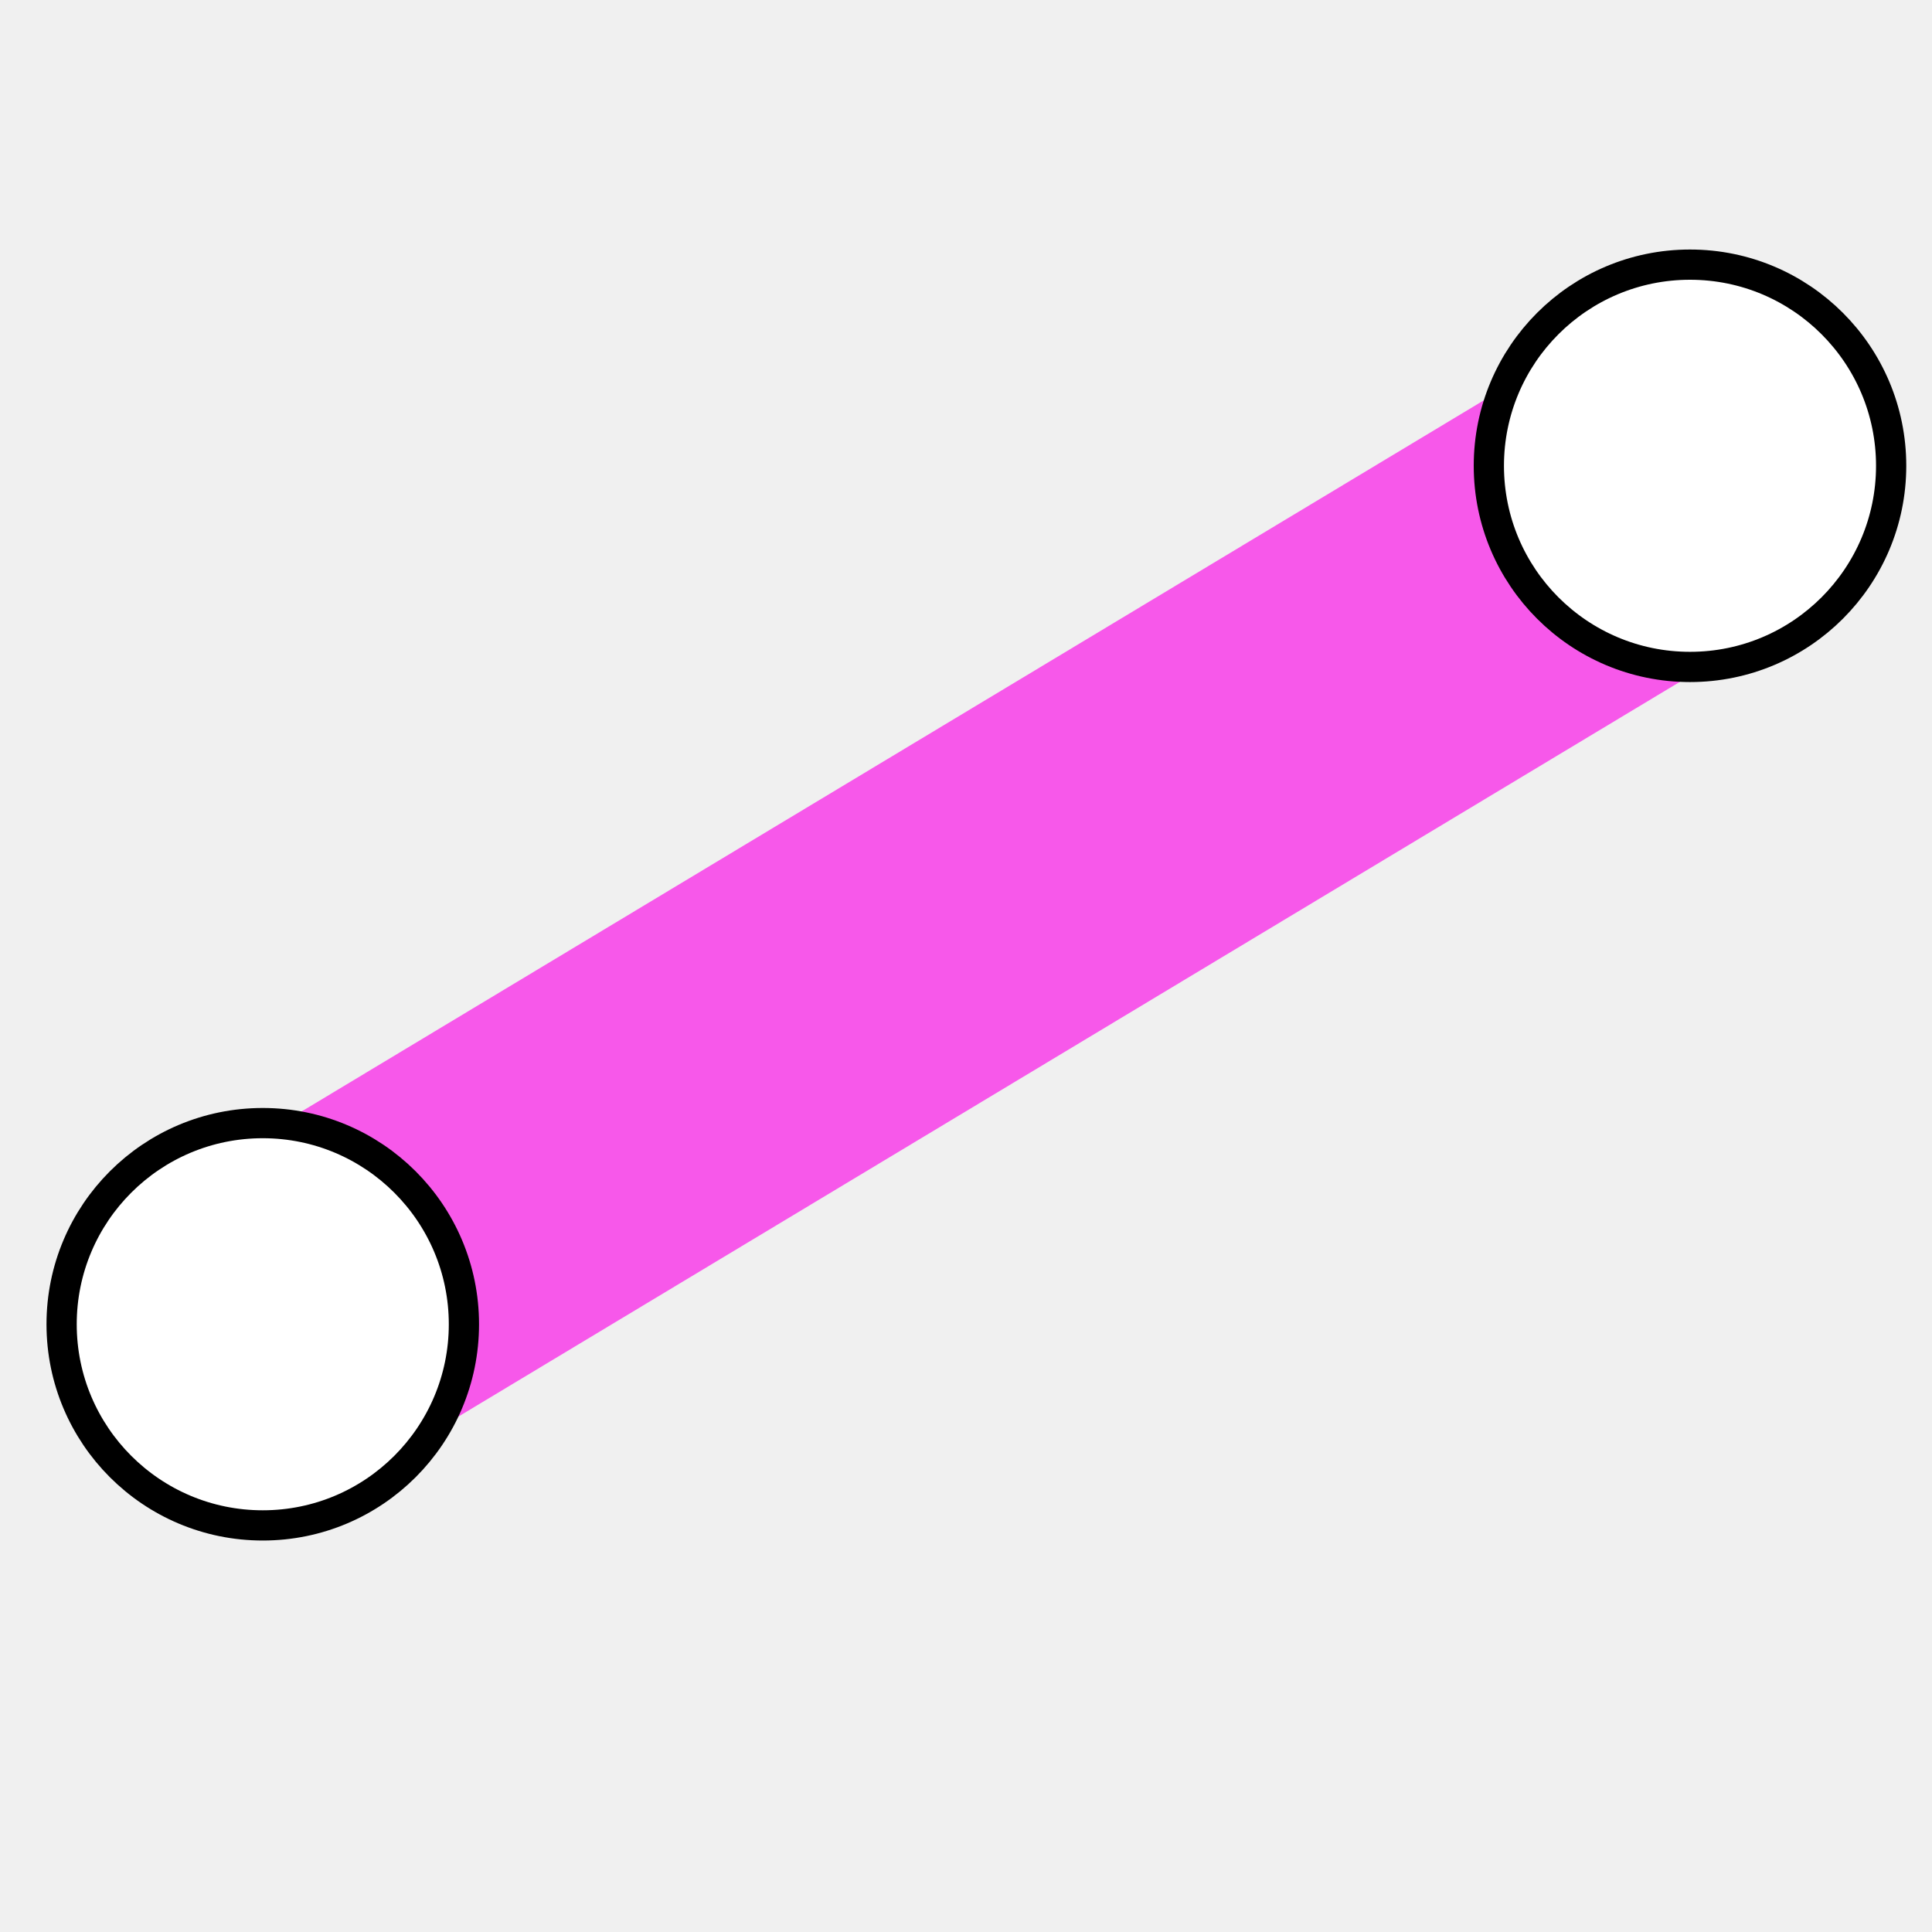
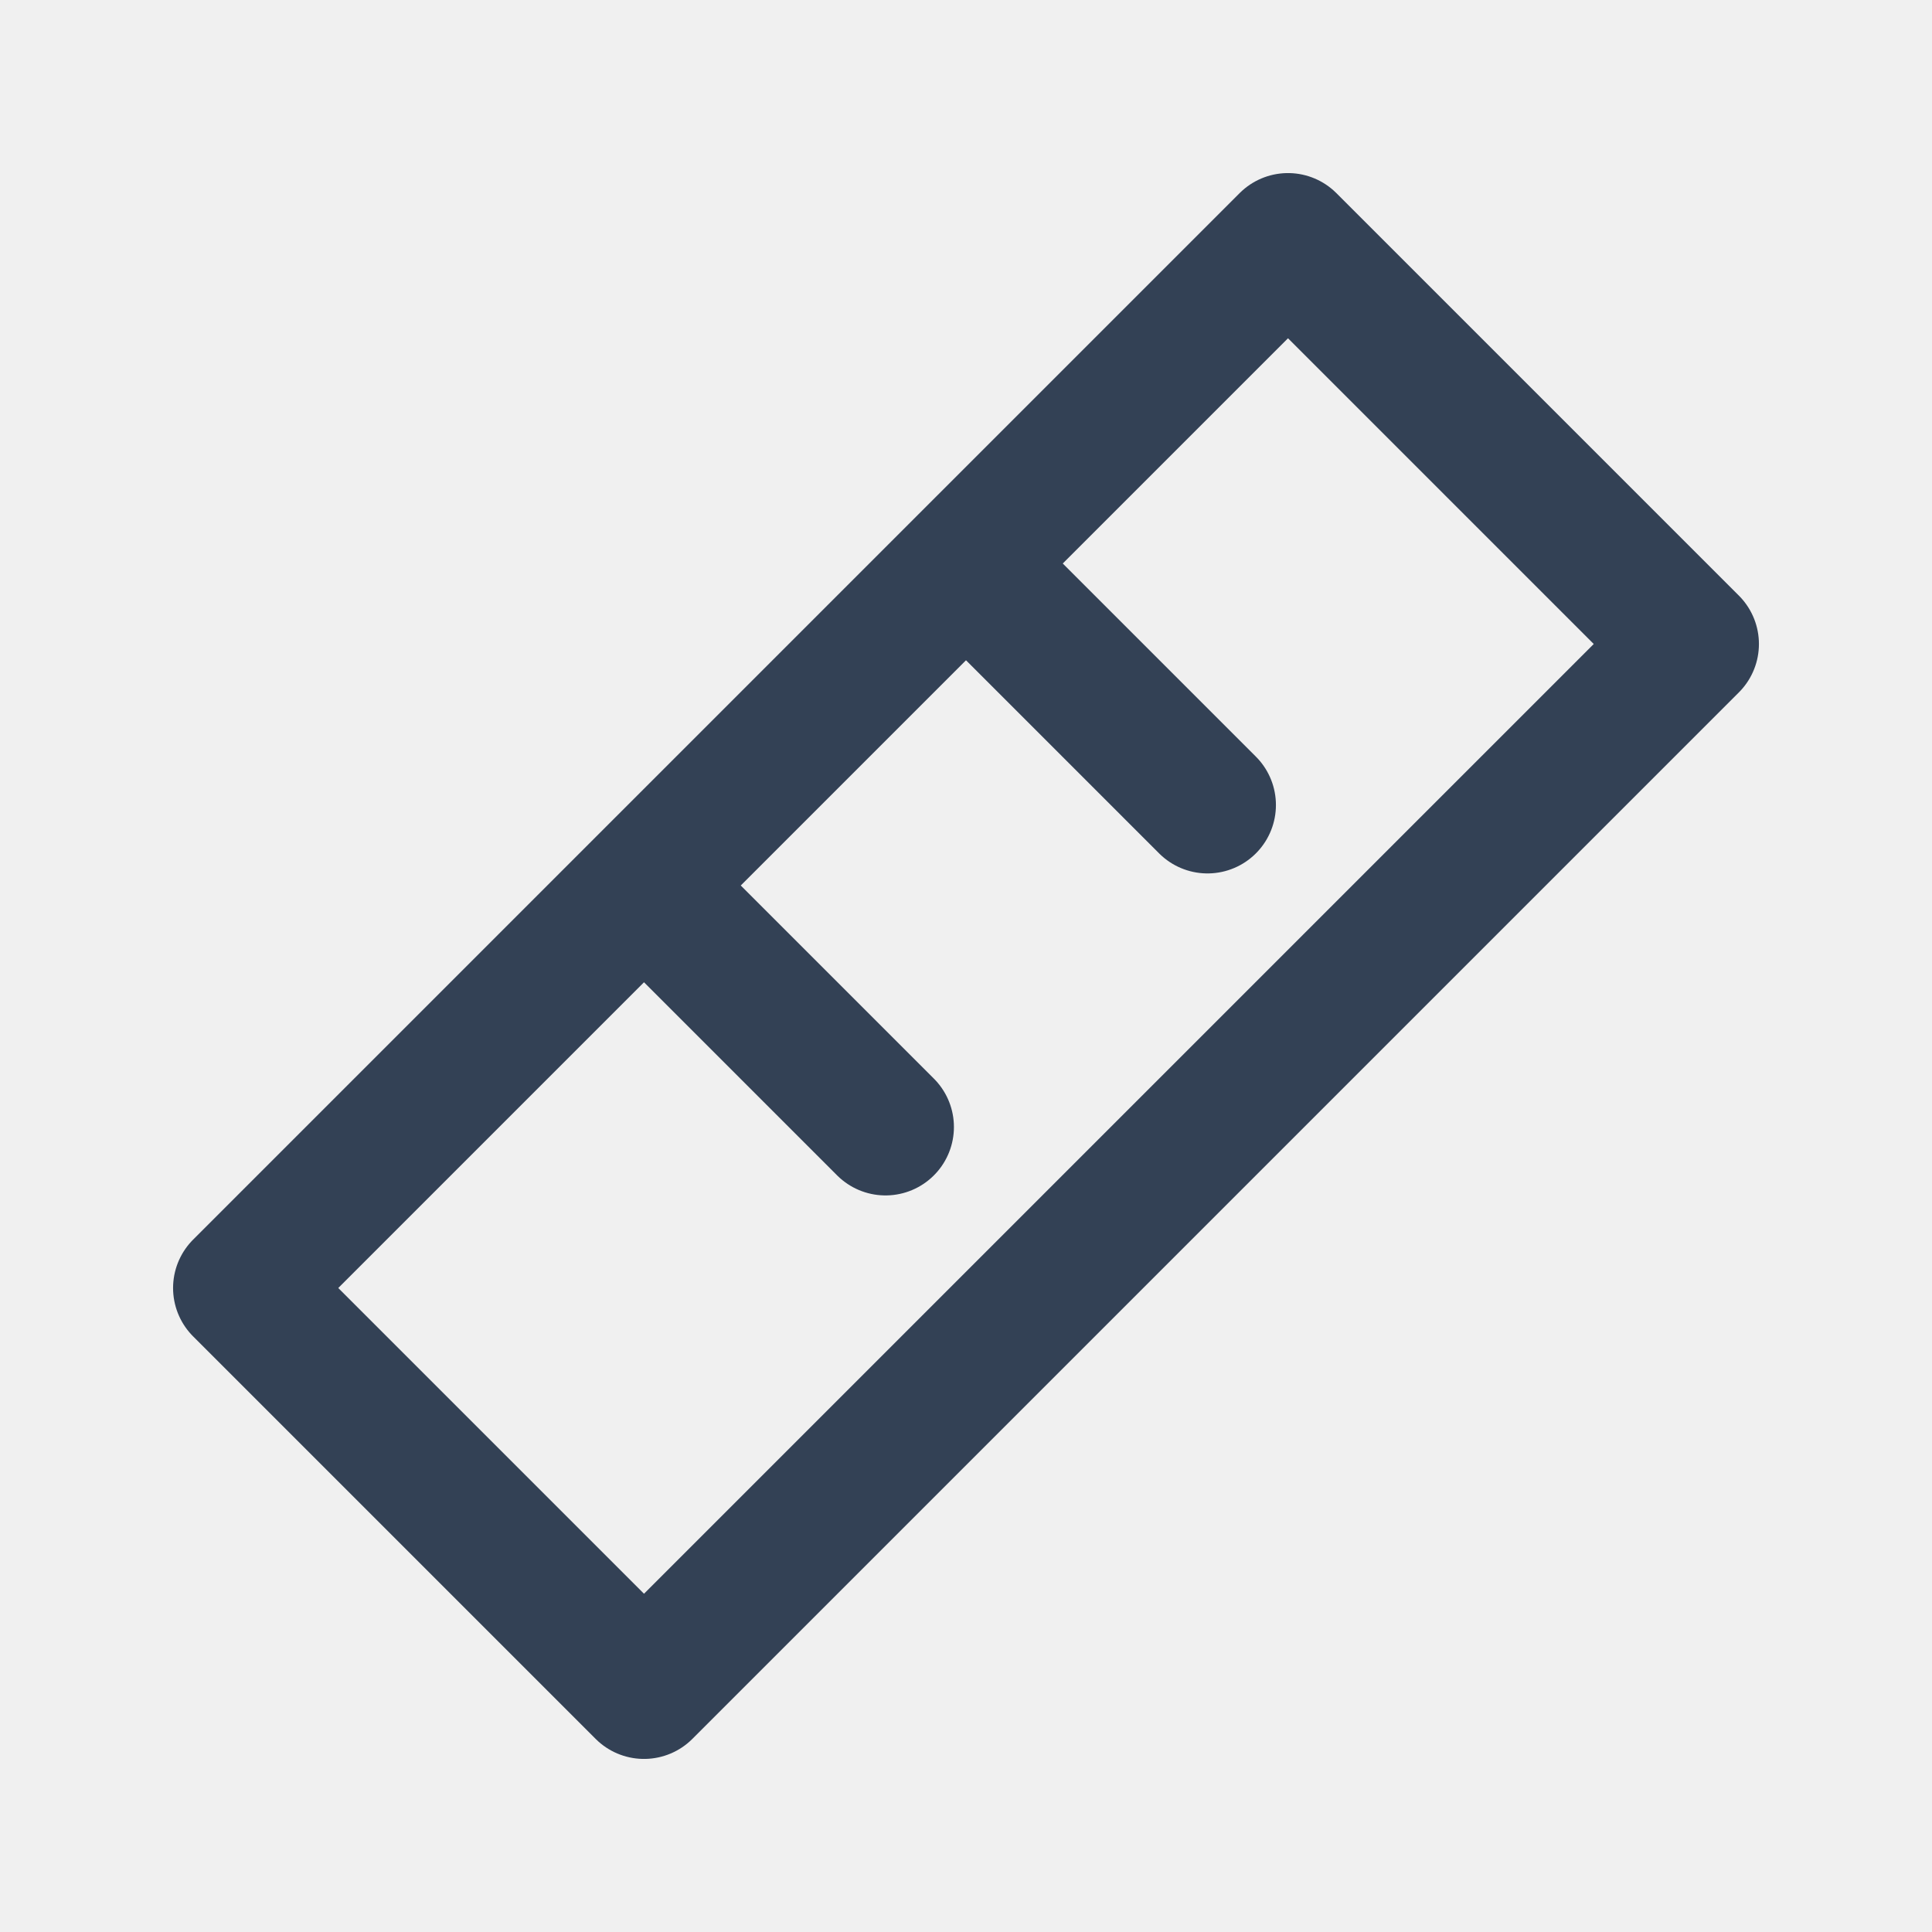
- <svg xmlns="http://www.w3.org/2000/svg" width="64" height="64" viewBox="0 0 16.933 16.933" version="1.1" id="svg8">
-   <defs id="defs2" />
-   <g id="layer1" transform="translate(0,-280.0666)">
-     <path style="fill:none;stroke:#f758ea;stroke-width:3;stroke-linecap:butt;stroke-linejoin:miter;stroke-miterlimit:4;stroke-dasharray:none;stroke-opacity:1" d="M 2.315,291.756 14.883,284.196" id="path833" />
-     <circle style="fill:#ffffff;fill-opacity:1;stroke:#000000;stroke-width:0.265;stroke-opacity:1;stroke-miterlimit:4;stroke-dasharray:none" id="path816" cx="2.303" cy="291.673" r="1.763" />
-     <circle style="fill:#ffffff;fill-opacity:1;stroke:#000000;stroke-width:0.265;stroke-miterlimit:4;stroke-dasharray:none;stroke-opacity:1" id="path816-3" cx="14.812" cy="284.149" r="1.763" />
-   </g>
+ <svg xmlns="http://www.w3.org/2000/svg" width="24" height="24" viewBox="0 0 24 24" fill="none" stroke="#334155" stroke-width="1.7" stroke-linecap="round" stroke-linejoin="round">
+   <path d="m3 16 13-13 5 5L8 21Zm5-5 3 3m1-7 3 3" />
</svg>
